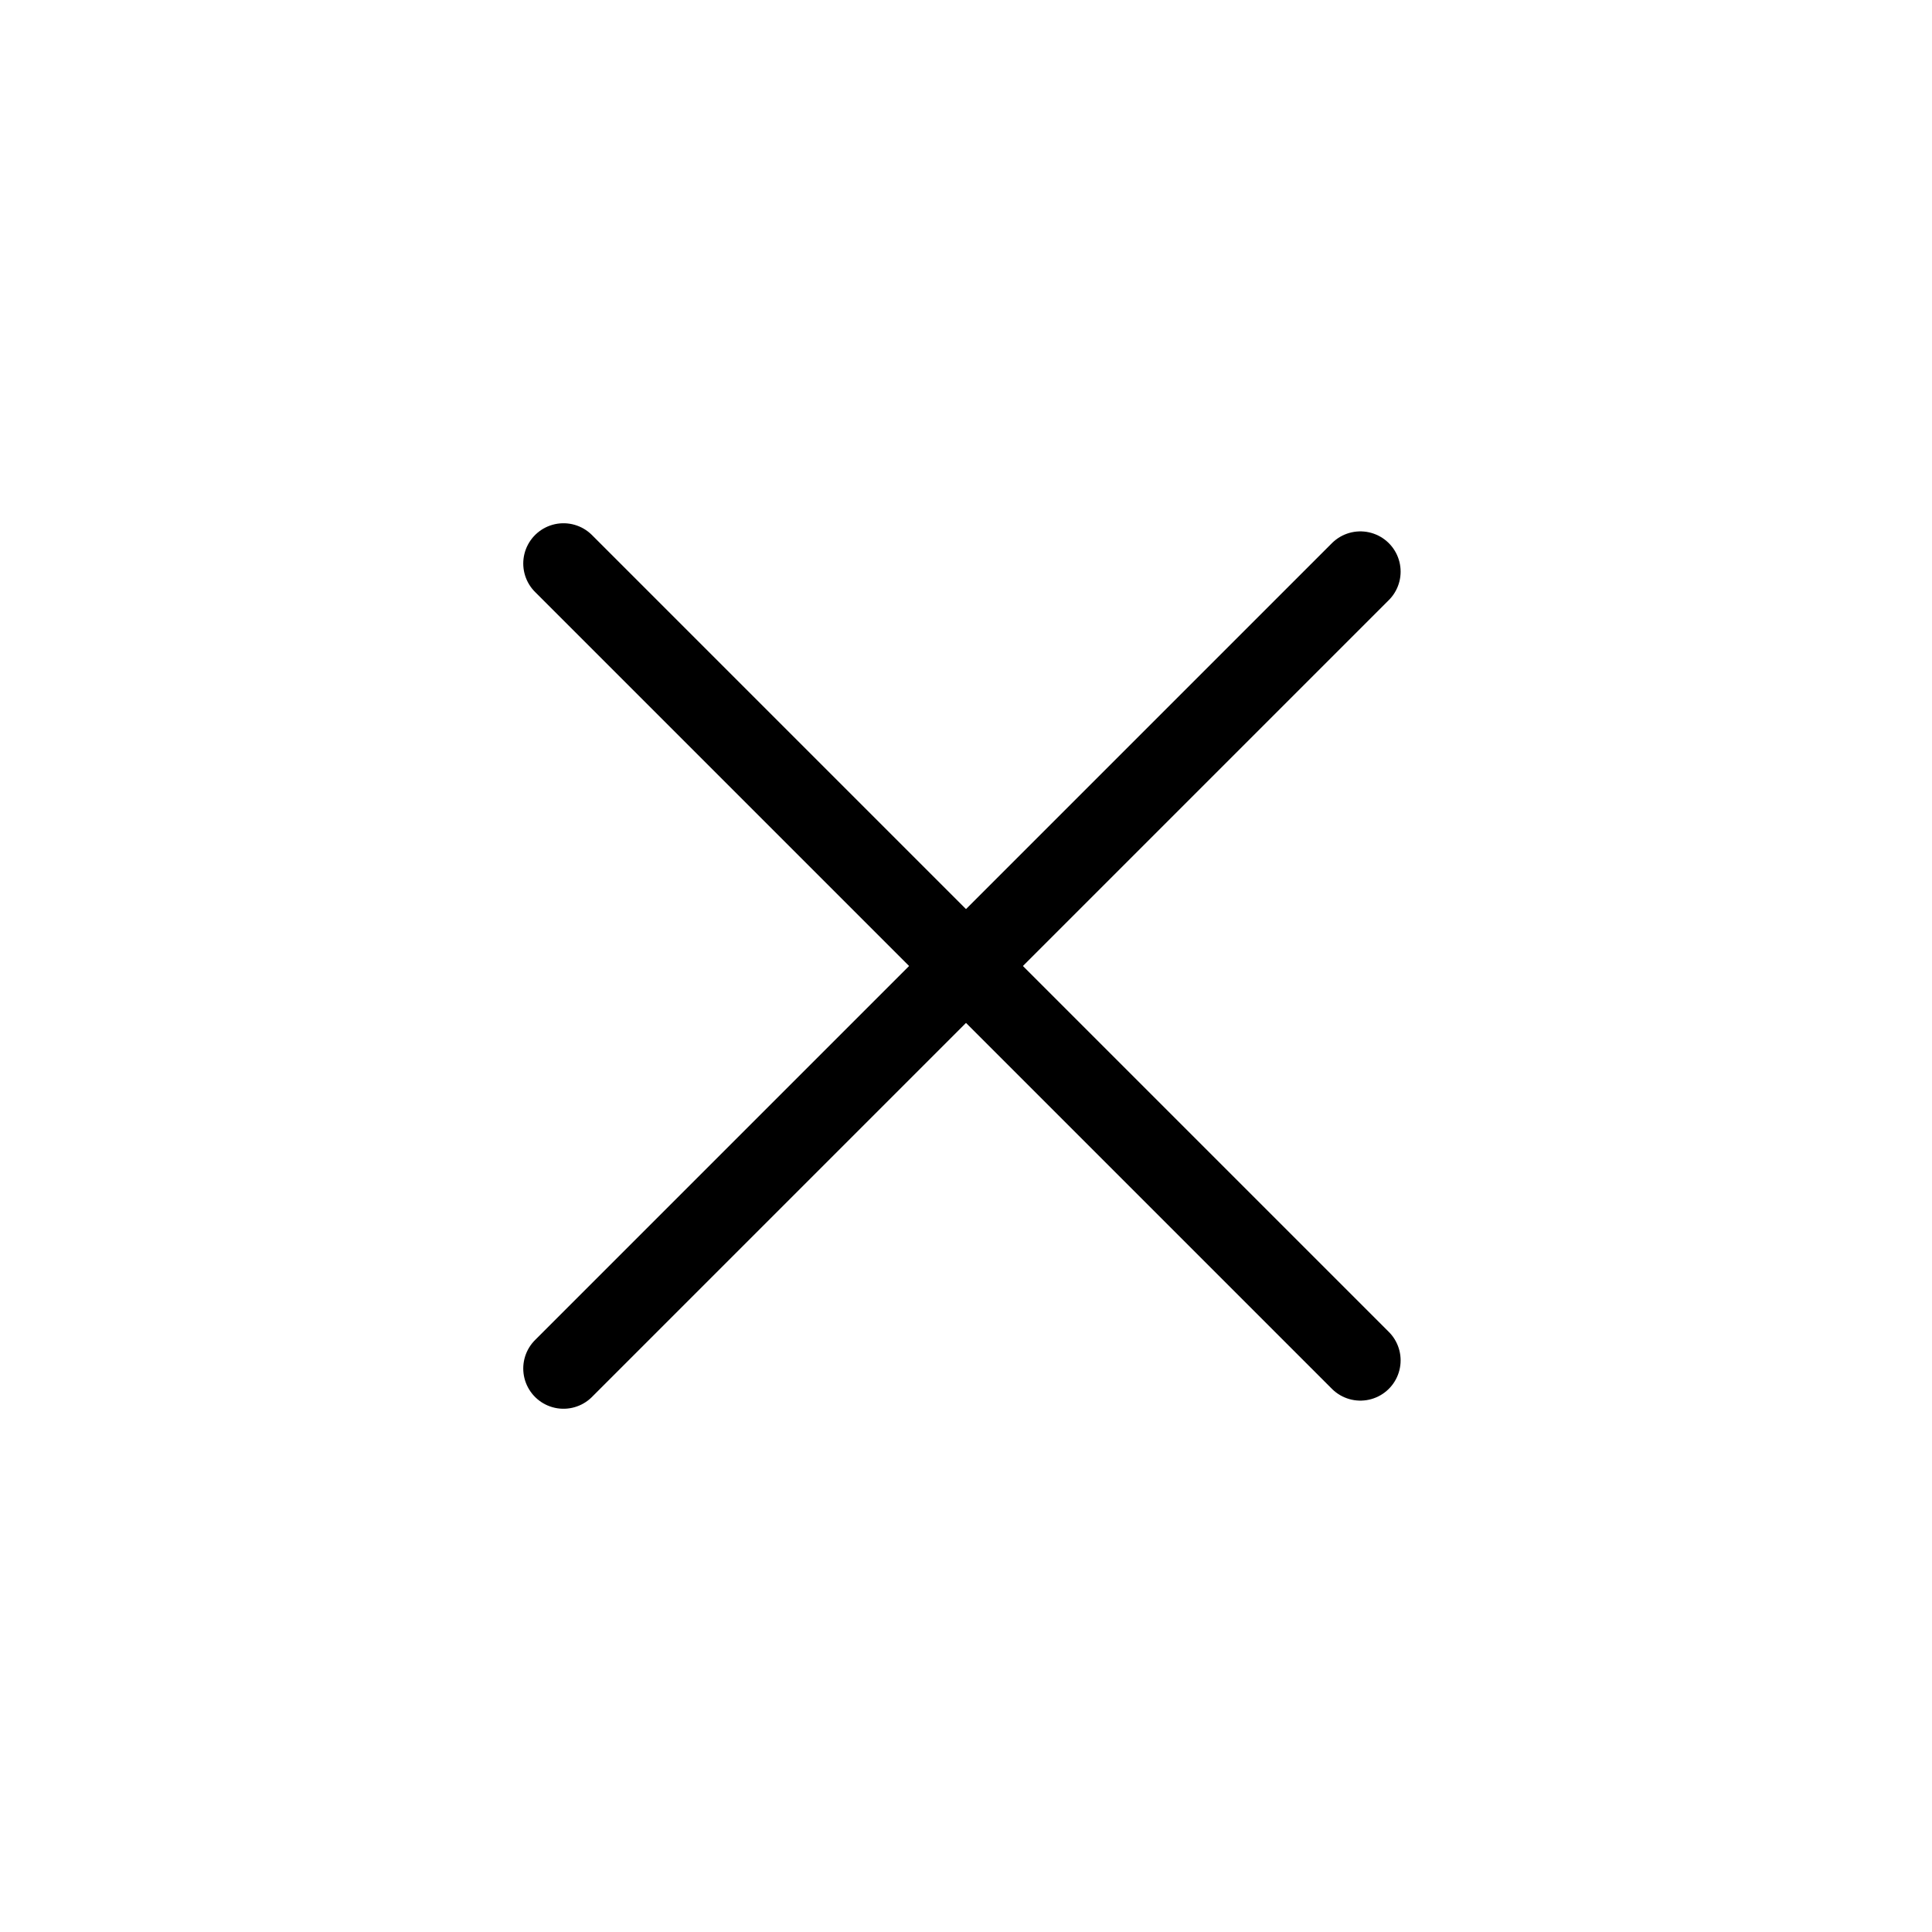
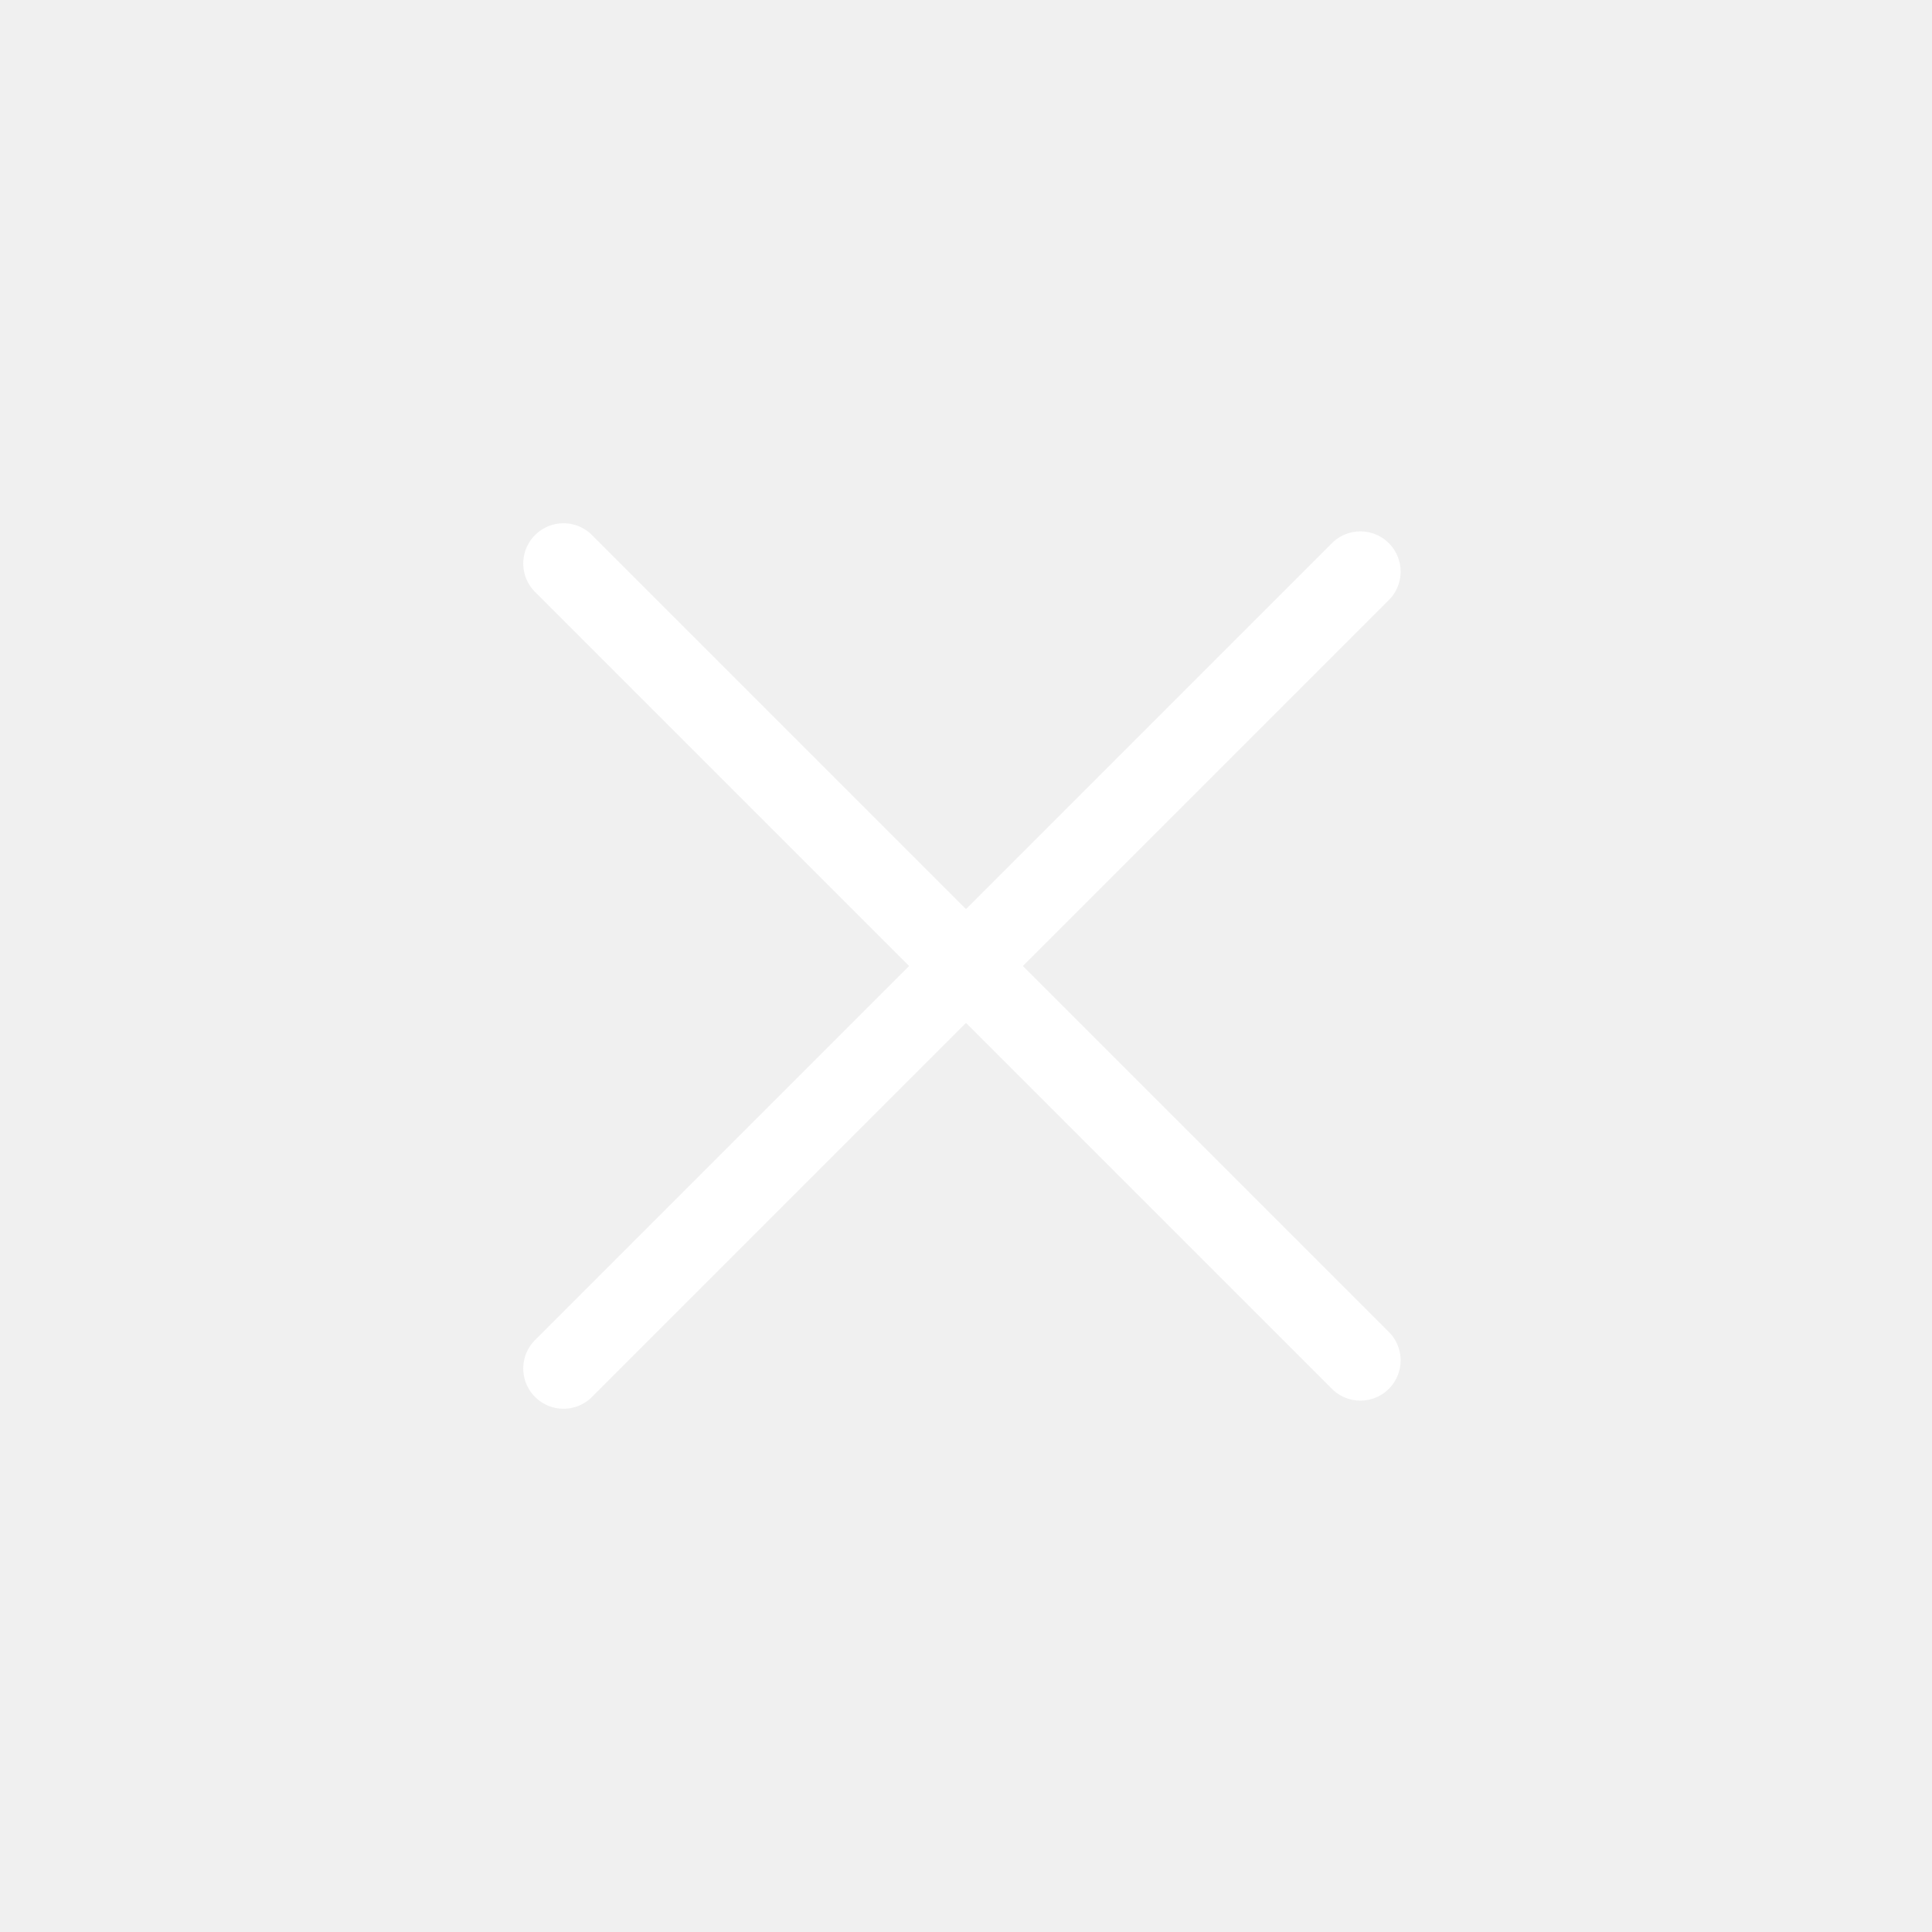
<svg xmlns="http://www.w3.org/2000/svg" width="150px" height="150px" viewBox="0 0 24 24" fill="none">
  <g id="SVGRepo_bgCarrier" stroke-width="0" />
  <g id="SVGRepo_tracerCarrier" stroke-linecap="round" stroke-linejoin="round" />
  <g id="SVGRepo_iconCarrier">
-     <rect width="24" height="24" fill="white" />
-     <path d="M7 17L16.899 7.101" stroke="#000000" stroke-linecap="round" stroke-linejoin="round" />
-     <path d="M7 7L16.899 16.899" stroke="#000000" stroke-linecap="round" stroke-linejoin="round" />
+     <rect width="24" height="24" />
+     <path d="M7 17L16.899 7.101" stroke="#fff" stroke-linecap="round" stroke-linejoin="round" />
+     <path d="M7 7L16.899 16.899" stroke="#fff" stroke-linecap="round" stroke-linejoin="round" />
  </g>
</svg>
